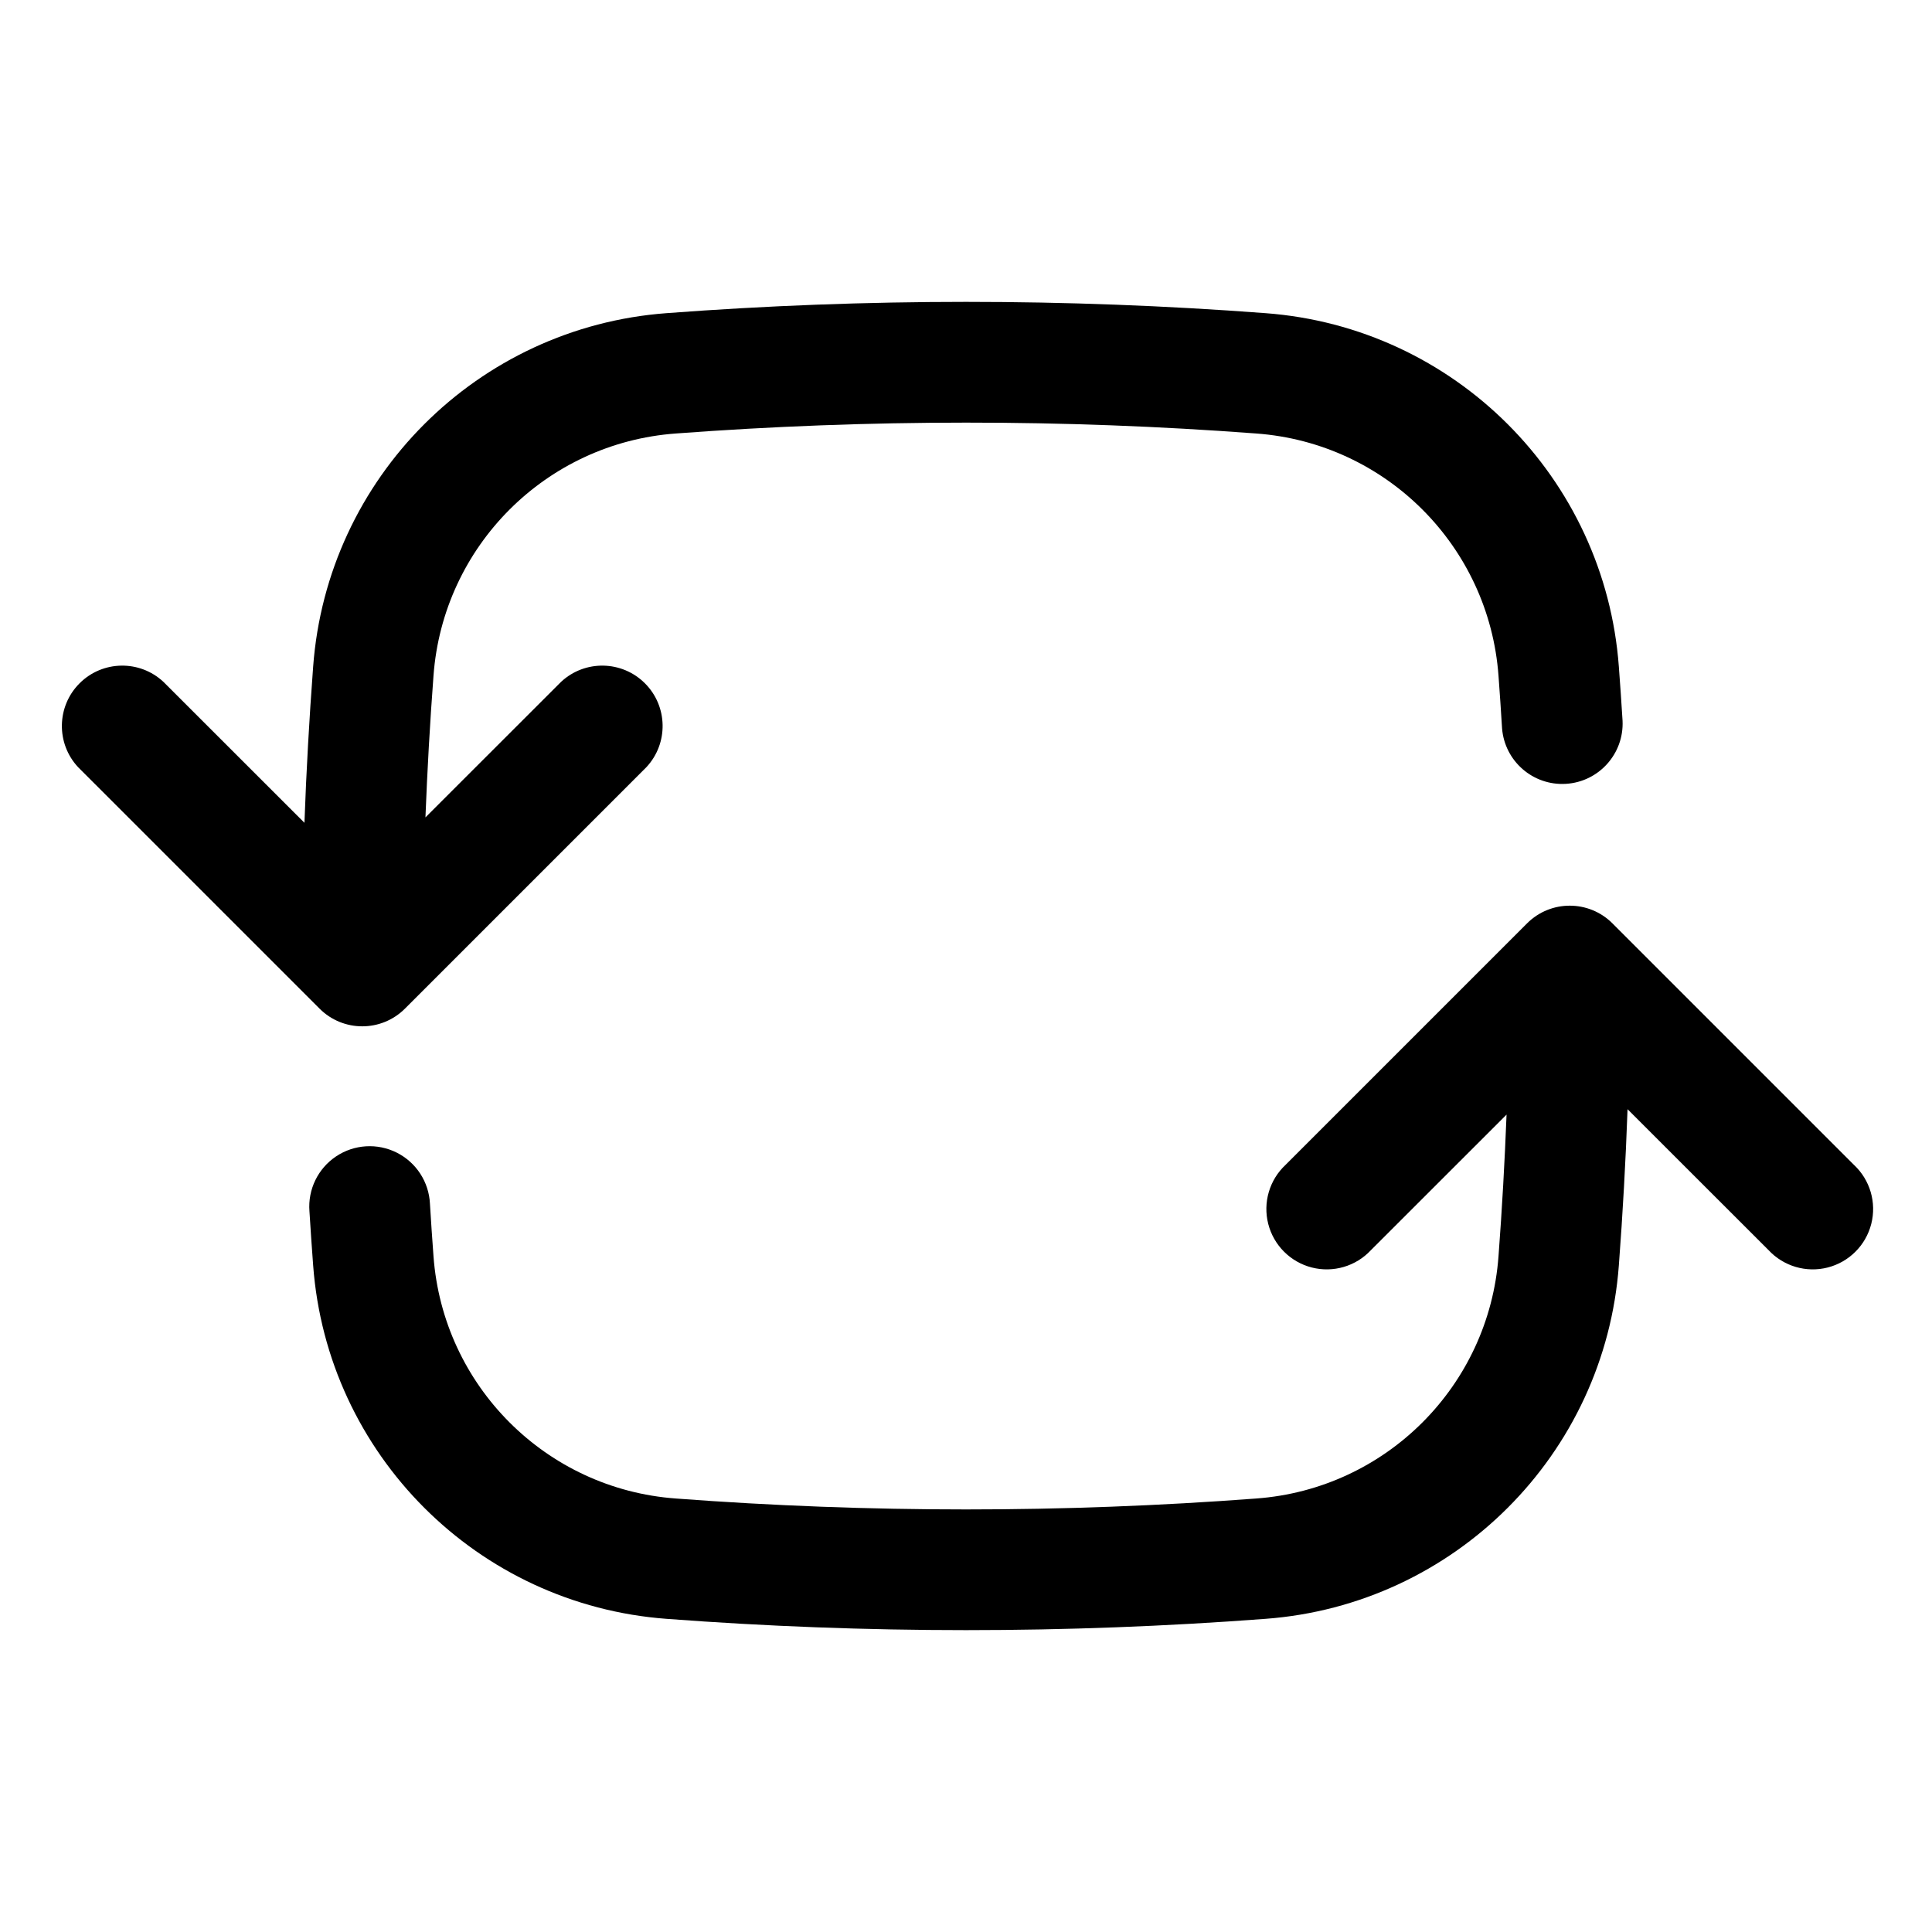
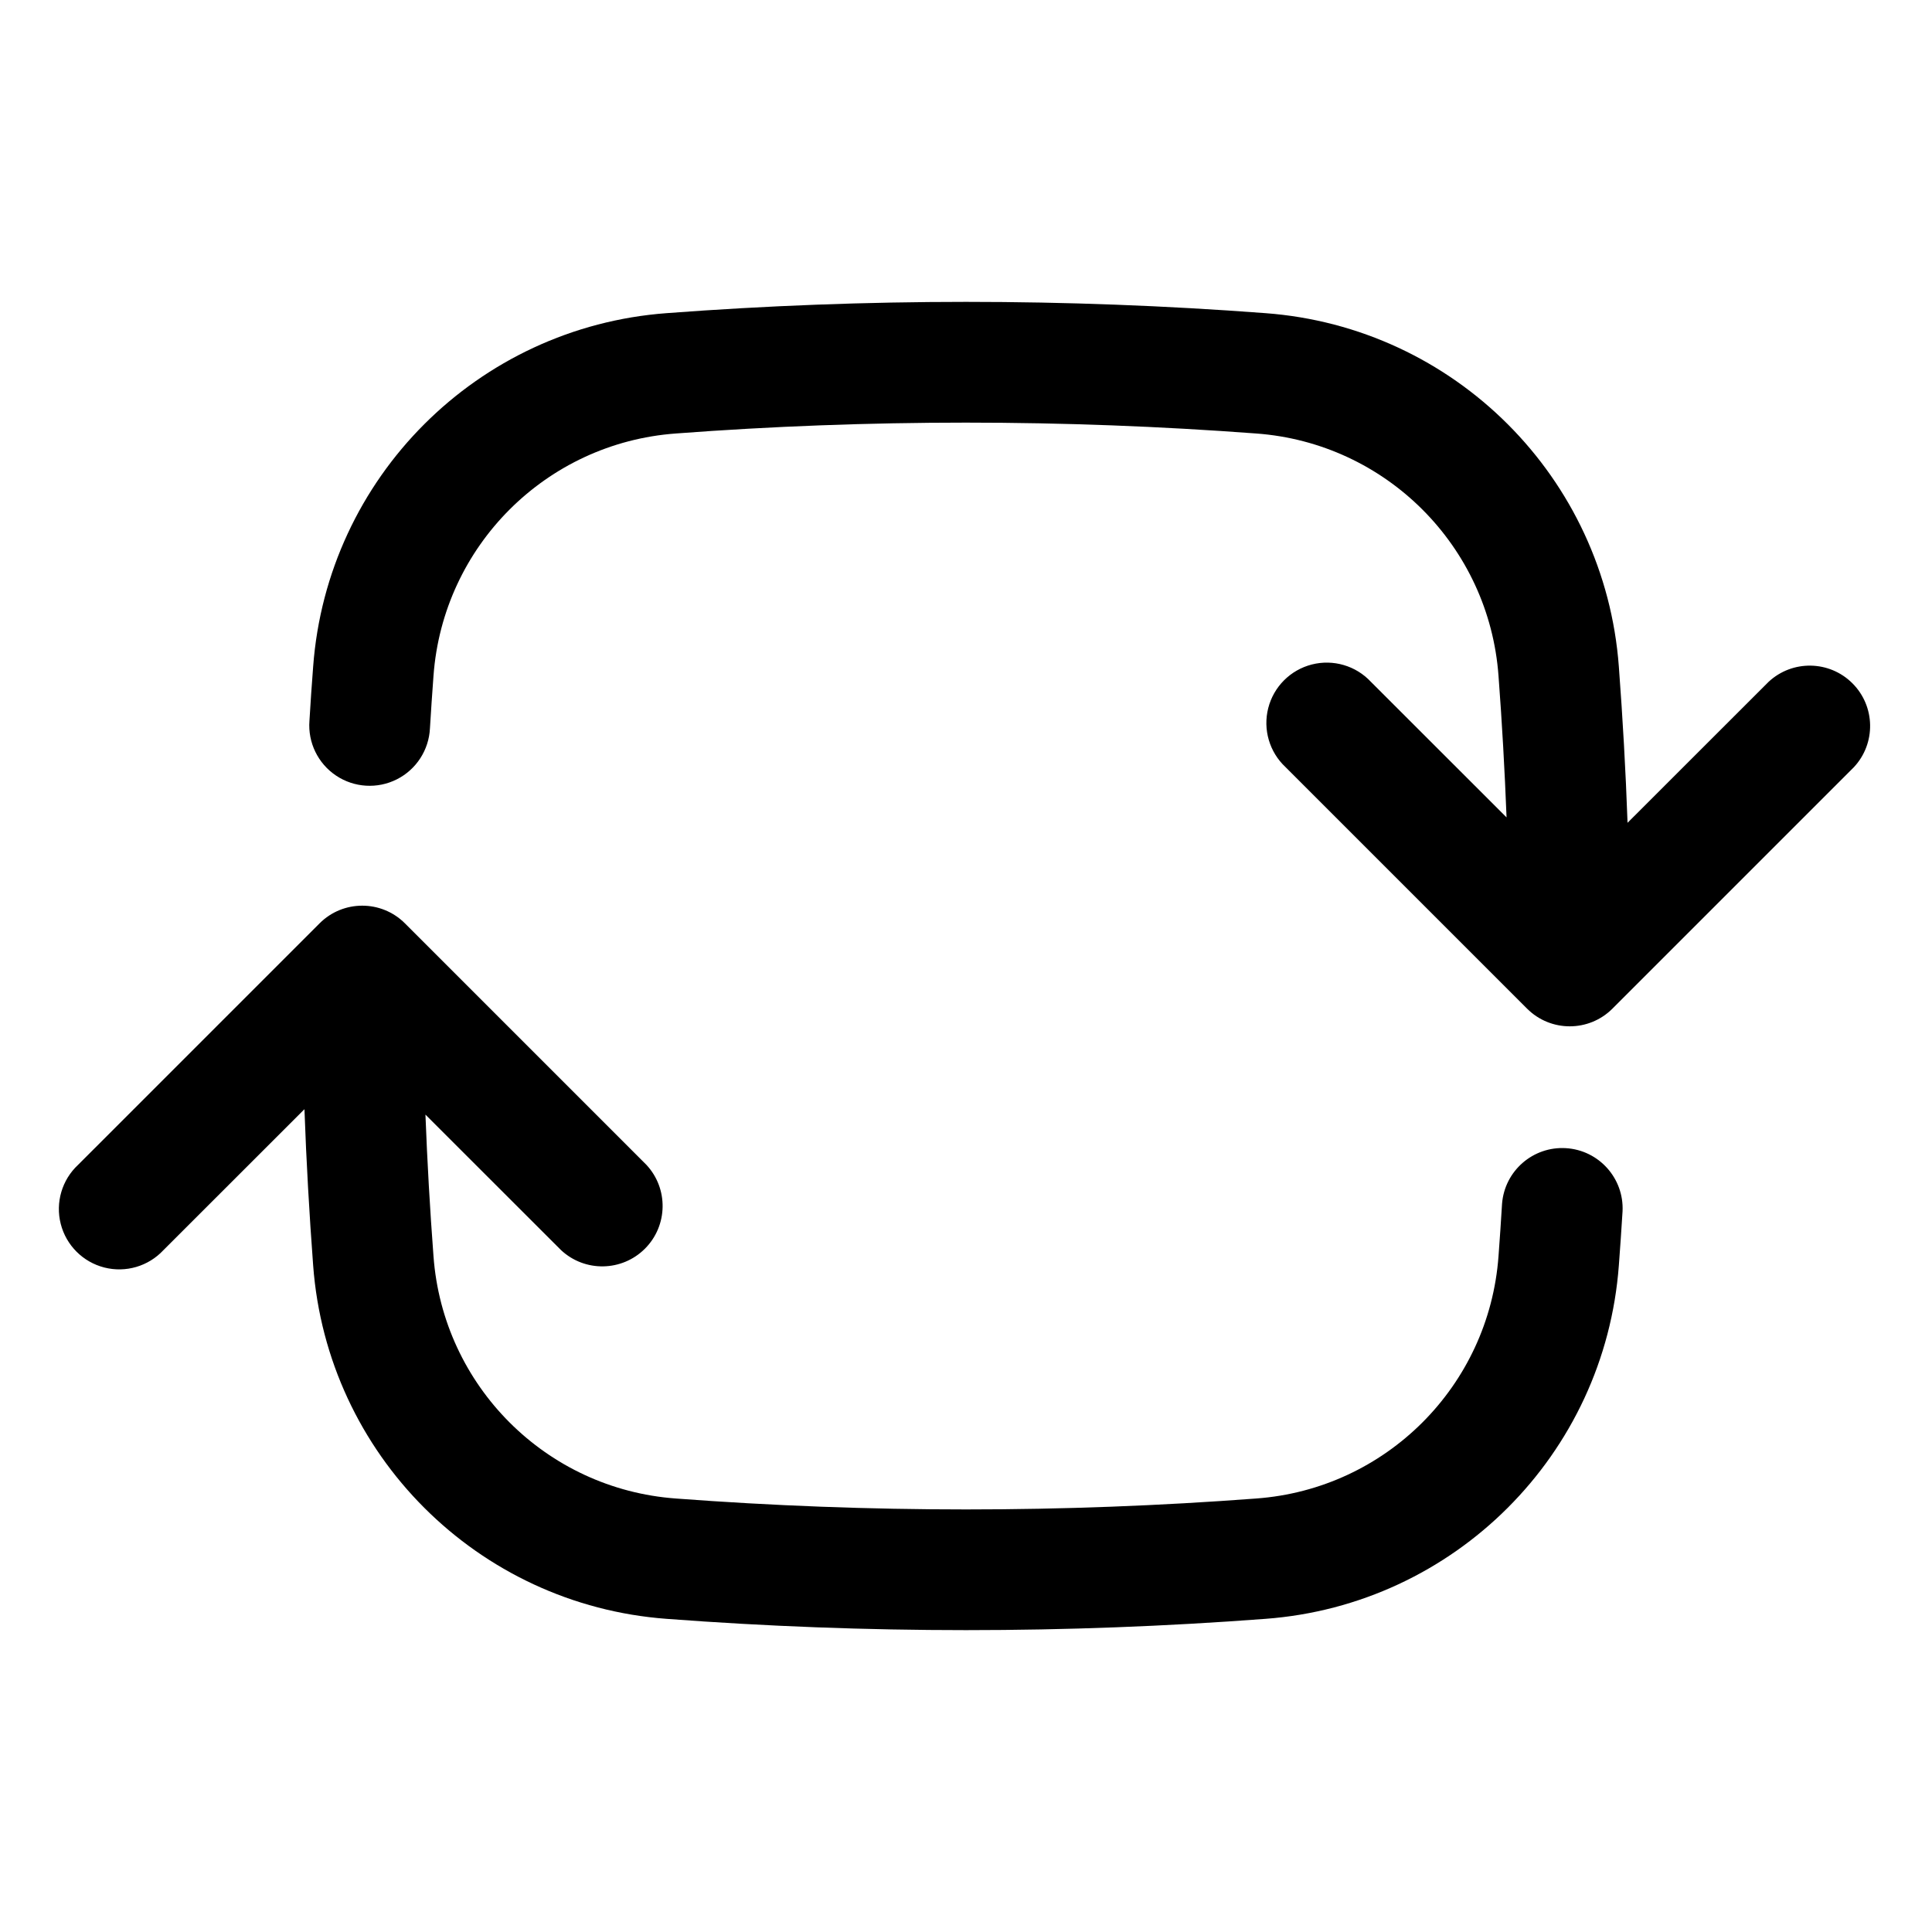
<svg xmlns="http://www.w3.org/2000/svg" viewBox="0 0 24 24" fill="currentColor" aria-hidden="true">
-   <path fill-rule="evenodd" d="M12 5.25c-1.213 0-2.415.046-3.605.135a3.256 3.256 0 00-3.01 3.01c-.044.583-.077 1.17-.1 1.759L6.97 8.47a.75.75 0 011.06 1.06l-3 3a.75.75 0 01-1.06 0l-3-3a.75.75 0 011.06-1.06l1.752 1.751c.023-.65.06-1.296.108-1.939A4.756 4.756 0 018.282 3.89a49.423 49.423 0 017.436 0 4.756 4.756 0 014.392 4.392c.017.224.032.447.046.672a.75.75 0 01-1.497.092 48.187 48.187 0 00-.044-.651 3.256 3.256 0 00-3.01-3.01A47.926 47.926 0 0012 5.25zm6.97 6.22a.75.75 0 011.06 0l3 3a.75.75 0 11-1.06 1.06l-1.752-1.751a49.25 49.25 0 01-.108 1.939 4.756 4.756 0 01-4.392 4.392 49.412 49.412 0 01-7.436 0 4.756 4.756 0 01-4.392-4.392 49.112 49.112 0 01-.046-.672.75.75 0 111.497-.092c.013.217.028.434.044.651a3.256 3.256 0 003.01 3.01 47.951 47.951 0 007.21 0 3.256 3.256 0 003.01-3.01c.044-.583.077-1.17.1-1.759L17.03 15.53a.75.75 0 11-1.06-1.06l3-3z" clip-rule="evenodd" />
+   <path fill-rule="evenodd" d="M12 5.25c1.213 0 2.415.046 3.605.135a3.256 3.256 0 013.01 3.01c.044.583.077 1.17.1 1.759L17.03 8.47a.75.75 0 10-1.06 1.06l3 3a.75.75 0 001.06 0l3-3a.75.75 0 00-1.06-1.06l-1.752 1.751c-.023-.65-.06-1.296-.108-1.939a4.756 4.756 0 00-4.392-4.392 49.422 49.422 0 00-7.436 0A4.756 4.756 0 003.89 8.282c-.017.224-.033.447-.046.672a.75.75 0 101.497.092c.013-.217.028-.434.044-.651a3.256 3.256 0 013.01-3.01c1.19-.09 2.392-.135 3.605-.135zm-6.97 6.22a.75.75 0 00-1.06 0l-3 3a.75.75 0 101.06 1.06l1.752-1.751c.023.65.06 1.296.108 1.939a4.756 4.756 0 004.392 4.392 49.413 49.413 0 007.436 0 4.756 4.756 0 004.392-4.392c.017-.223.032-.447.046-.672a.75.75 0 00-1.497-.092c-.013.217-.028.434-.044.651a3.256 3.256 0 01-3.01 3.01 47.953 47.953 0 01-7.21 0 3.256 3.256 0 01-3.01-3.01 47.759 47.759 0 01-.1-1.759L6.97 15.53a.75.75 0 001.06-1.06l-3-3z" clip-rule="evenodd" />
</svg>
